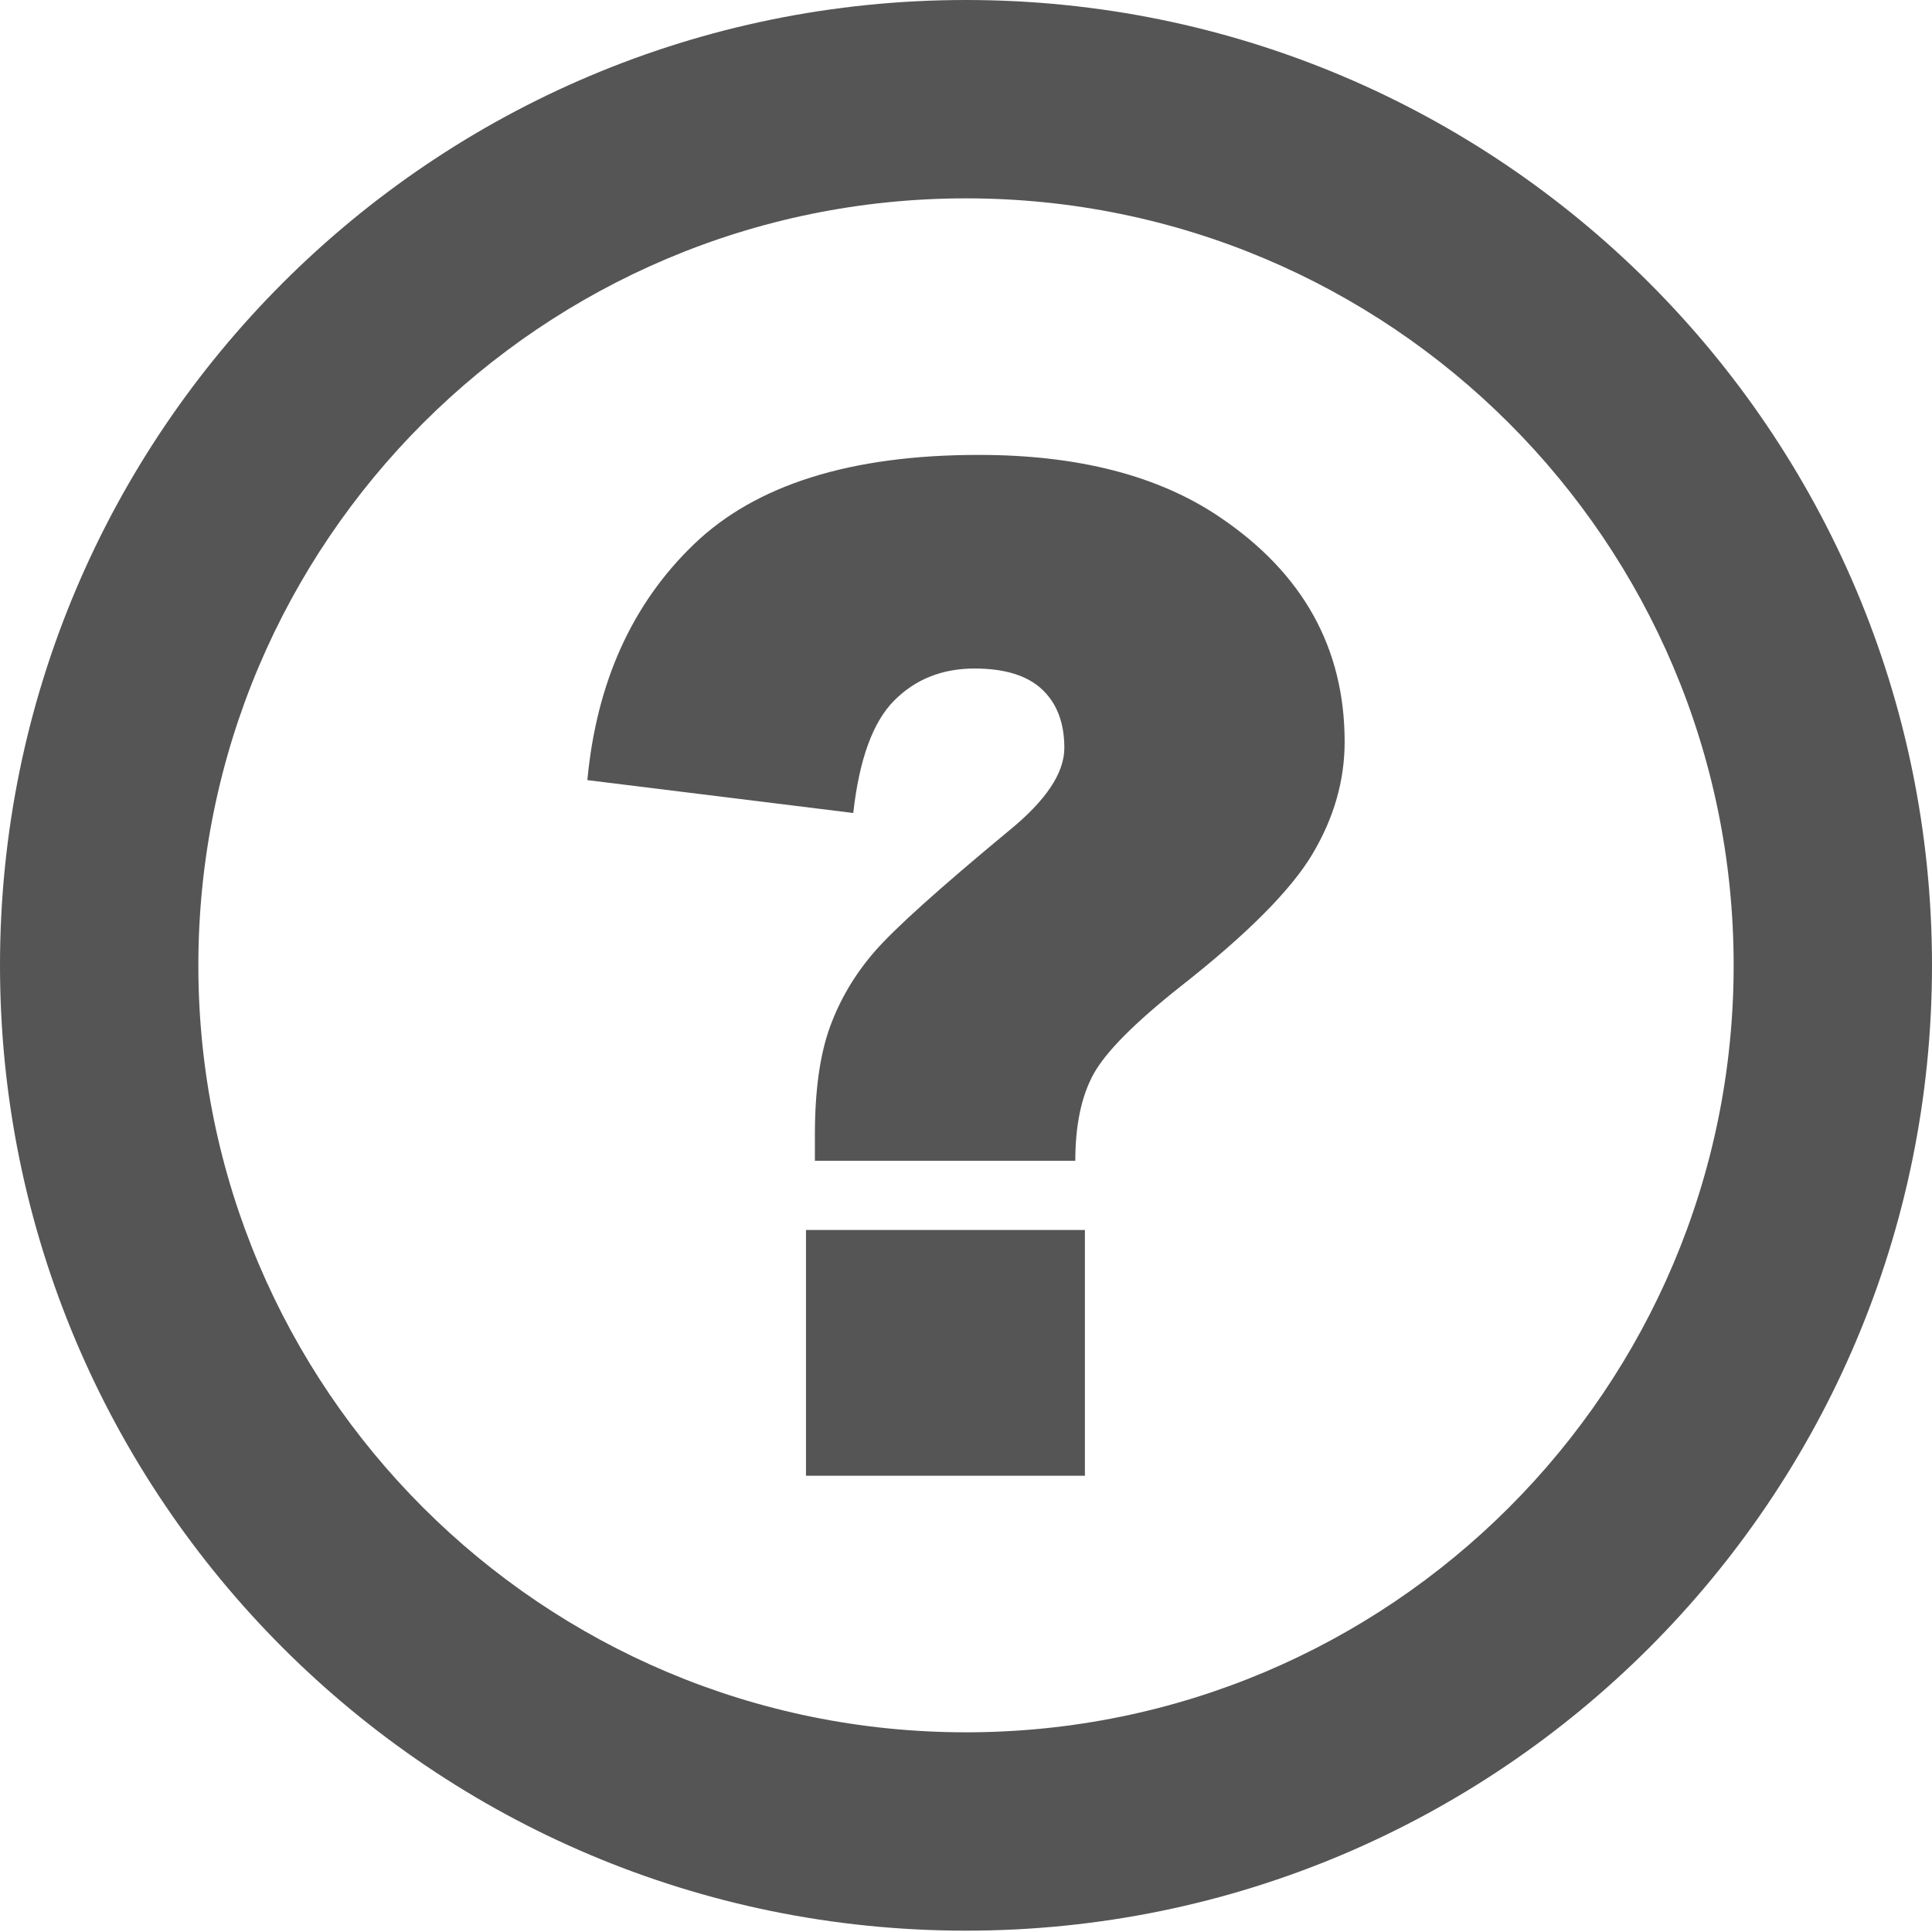
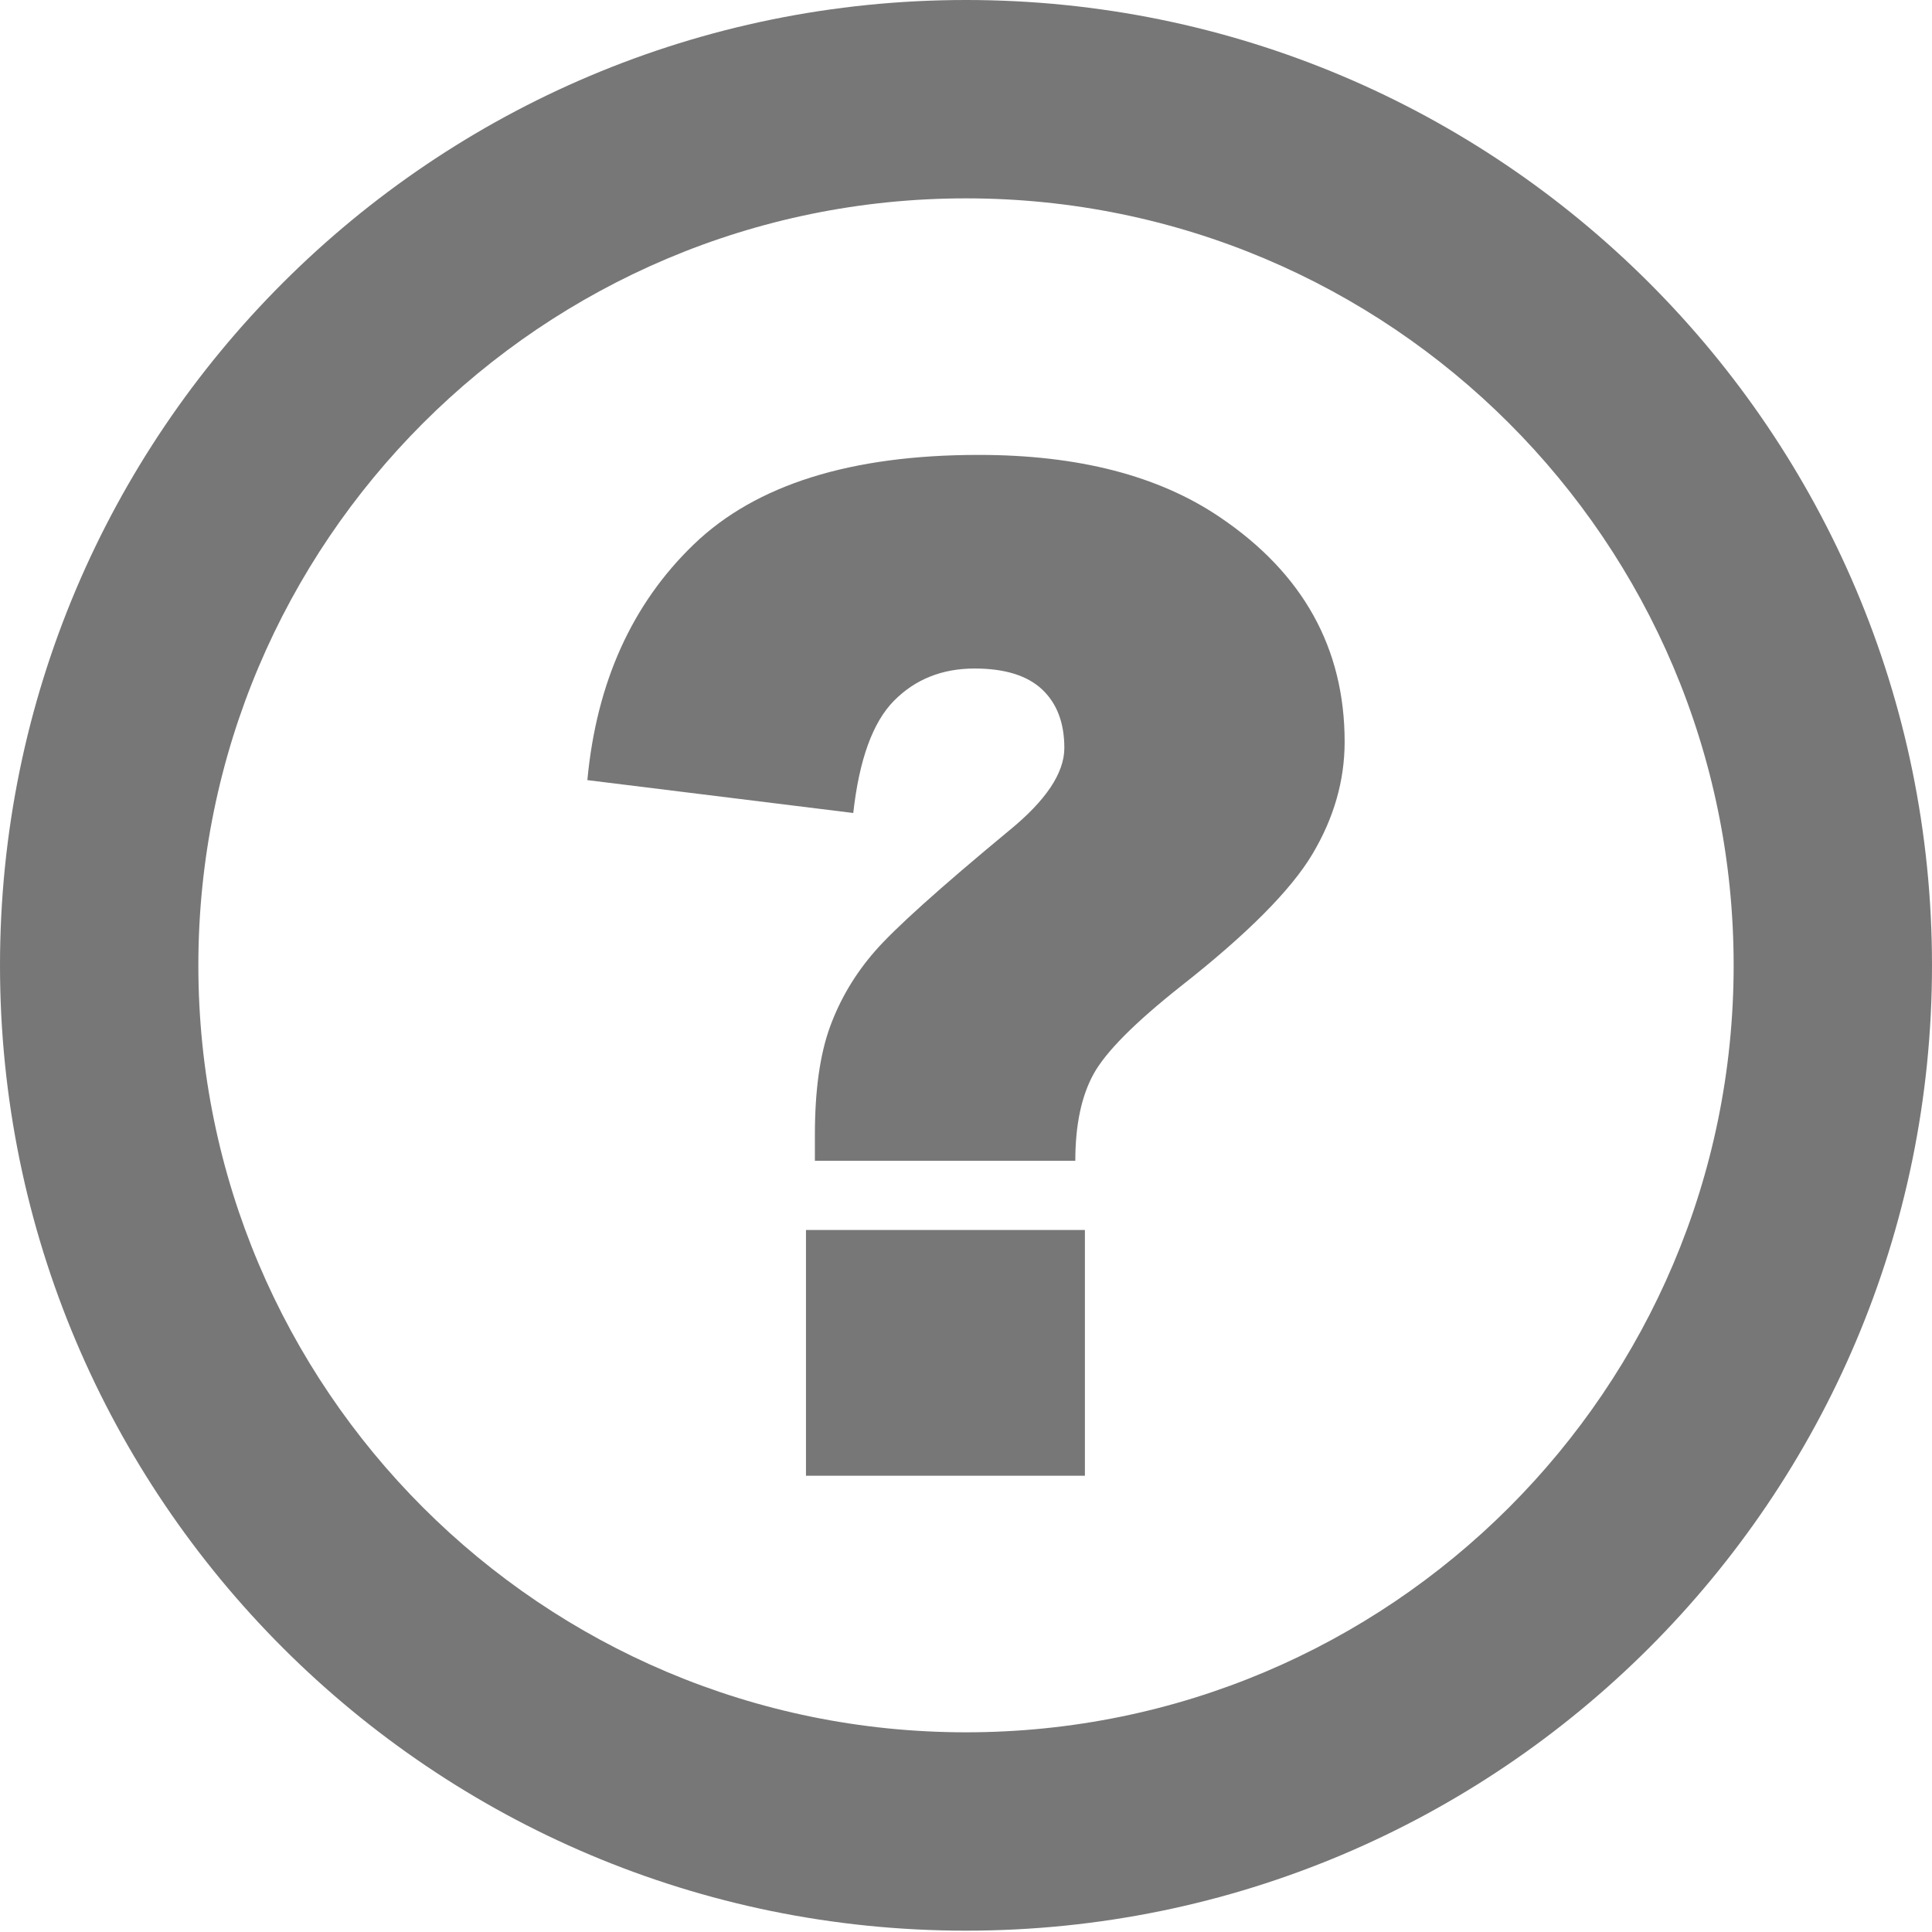
<svg xmlns="http://www.w3.org/2000/svg" width="1444" height="1444" xml:space="preserve" overflow="hidden">
  <defs>
    <clipPath id="clip0">
      <rect x="1478" y="516" width="1444" height="1444" />
    </clipPath>
  </defs>
  <g clip-path="url(#clip0)" transform="translate(-1478 -516)">
-     <path d="M2080.4 1435.29 2288.87 1435.29 2288.87 1619 2080.4 1619ZM2209.48 856C2283.92 856 2344.02 871.522 2389.78 902.568 2451.93 944.53 2483 1000.48 2483 1070.42 2483 1099.42 2474.98 1127.39 2458.93 1154.34 2442.88 1181.29 2410.09 1214.22 2360.58 1253.11 2326.09 1280.4 2304.32 1302.32 2295.27 1318.87 2286.22 1335.41 2281.7 1356.99 2281.7 1383.6L2087.06 1383.6 2087.06 1364.16C2087.06 1331.06 2090.81 1304.2 2098.32 1283.56 2105.84 1262.92 2117.02 1244.07 2131.88 1227.01 2146.73 1209.95 2180.11 1179.93 2232.01 1136.94 2259.67 1114.43 2273.5 1093.79 2273.5 1075.02 2273.5 1056.26 2267.95 1041.68 2256.86 1031.27 2245.76 1020.86 2228.94 1015.66 2206.4 1015.66 2182.16 1015.66 2162.1 1023.68 2146.22 1039.71 2130.34 1055.75 2120.18 1083.72 2115.74 1123.64L1917 1099.07C1923.83 1026.07 1950.38 967.303 1996.65 922.782 2042.92 878.26 2113.86 856 2209.48 856Z" fill="#555555" fill-rule="evenodd" />
-     <path d="M1478 1237.5C1478 839.027 1801.25 516 2200 516 2598.75 516 2922 839.027 2922 1237.5 2922 1635.97 2598.75 1959 2200 1959 1801.25 1959 1478 1635.97 1478 1237.5ZM1626.25 1237.5C1626.25 1554.1 1883.13 1810.75 2200 1810.75 2516.87 1810.75 2773.75 1554.1 2773.75 1237.5 2773.75 920.906 2516.87 664.255 2200 664.255 1883.13 664.255 1626.25 920.906 1626.25 1237.5Z" fill="#555555" fill-rule="evenodd" />
+     <path d="M2080.4 1435.29 2288.87 1435.29 2288.87 1619 2080.4 1619ZM2209.48 856C2283.92 856 2344.02 871.522 2389.78 902.568 2451.93 944.53 2483 1000.48 2483 1070.42 2483 1099.42 2474.98 1127.39 2458.93 1154.34 2442.88 1181.29 2410.09 1214.22 2360.58 1253.11 2326.09 1280.4 2304.32 1302.32 2295.27 1318.87 2286.22 1335.41 2281.7 1356.99 2281.7 1383.6L2087.06 1383.6 2087.06 1364.16C2087.06 1331.06 2090.81 1304.2 2098.32 1283.56 2105.84 1262.92 2117.02 1244.07 2131.88 1227.01 2146.73 1209.95 2180.11 1179.93 2232.01 1136.94 2259.67 1114.43 2273.5 1093.79 2273.5 1075.02 2273.5 1056.26 2267.95 1041.68 2256.86 1031.27 2245.76 1020.86 2228.94 1015.66 2206.4 1015.66 2182.16 1015.66 2162.1 1023.68 2146.22 1039.71 2130.34 1055.75 2120.18 1083.72 2115.74 1123.64L1917 1099.07C1923.83 1026.07 1950.38 967.303 1996.65 922.782 2042.92 878.26 2113.86 856 2209.48 856Z" fill="#777777" fill-rule="evenodd" />
+     <path d="M1478 1237.5C1478 839.027 1801.25 516 2200 516 2598.75 516 2922 839.027 2922 1237.5 2922 1635.97 2598.75 1959 2200 1959 1801.25 1959 1478 1635.97 1478 1237.5ZM1626.25 1237.5C1626.25 1554.1 1883.13 1810.75 2200 1810.75 2516.87 1810.75 2773.75 1554.1 2773.75 1237.5 2773.75 920.906 2516.87 664.255 2200 664.255 1883.13 664.255 1626.25 920.906 1626.25 1237.5Z" fill="#777777" fill-rule="evenodd" />
  </g>
</svg>
